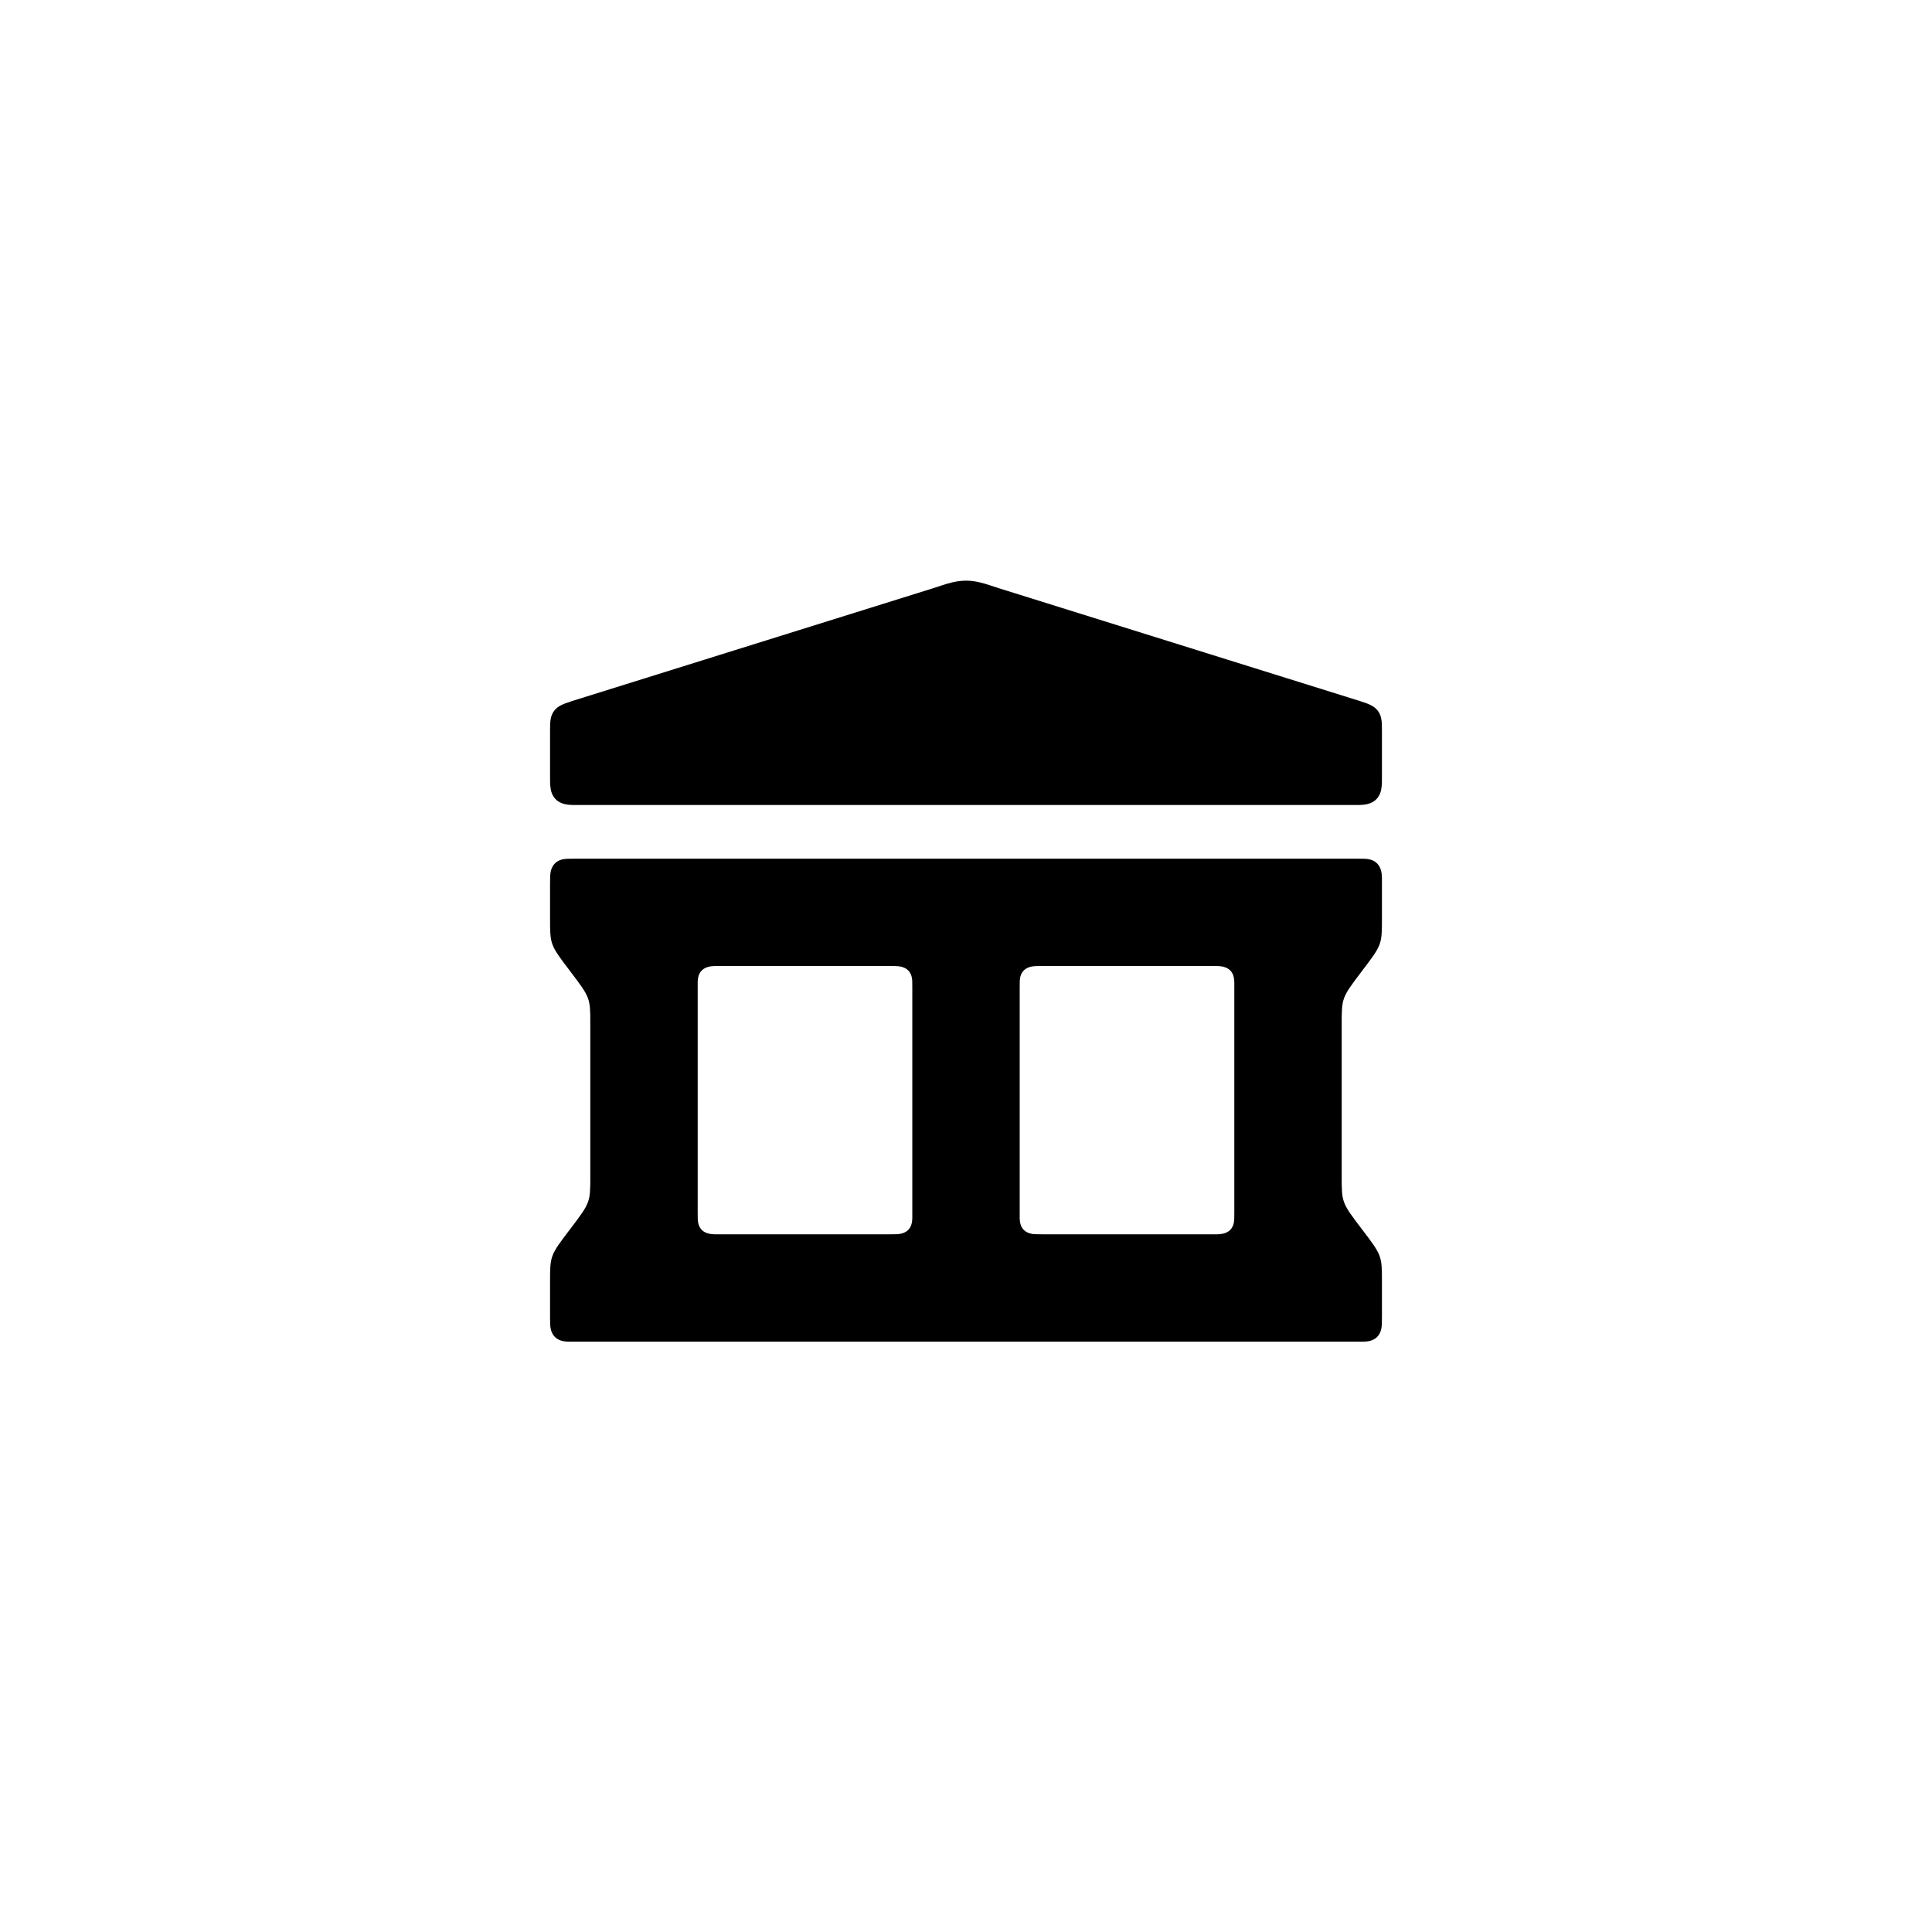
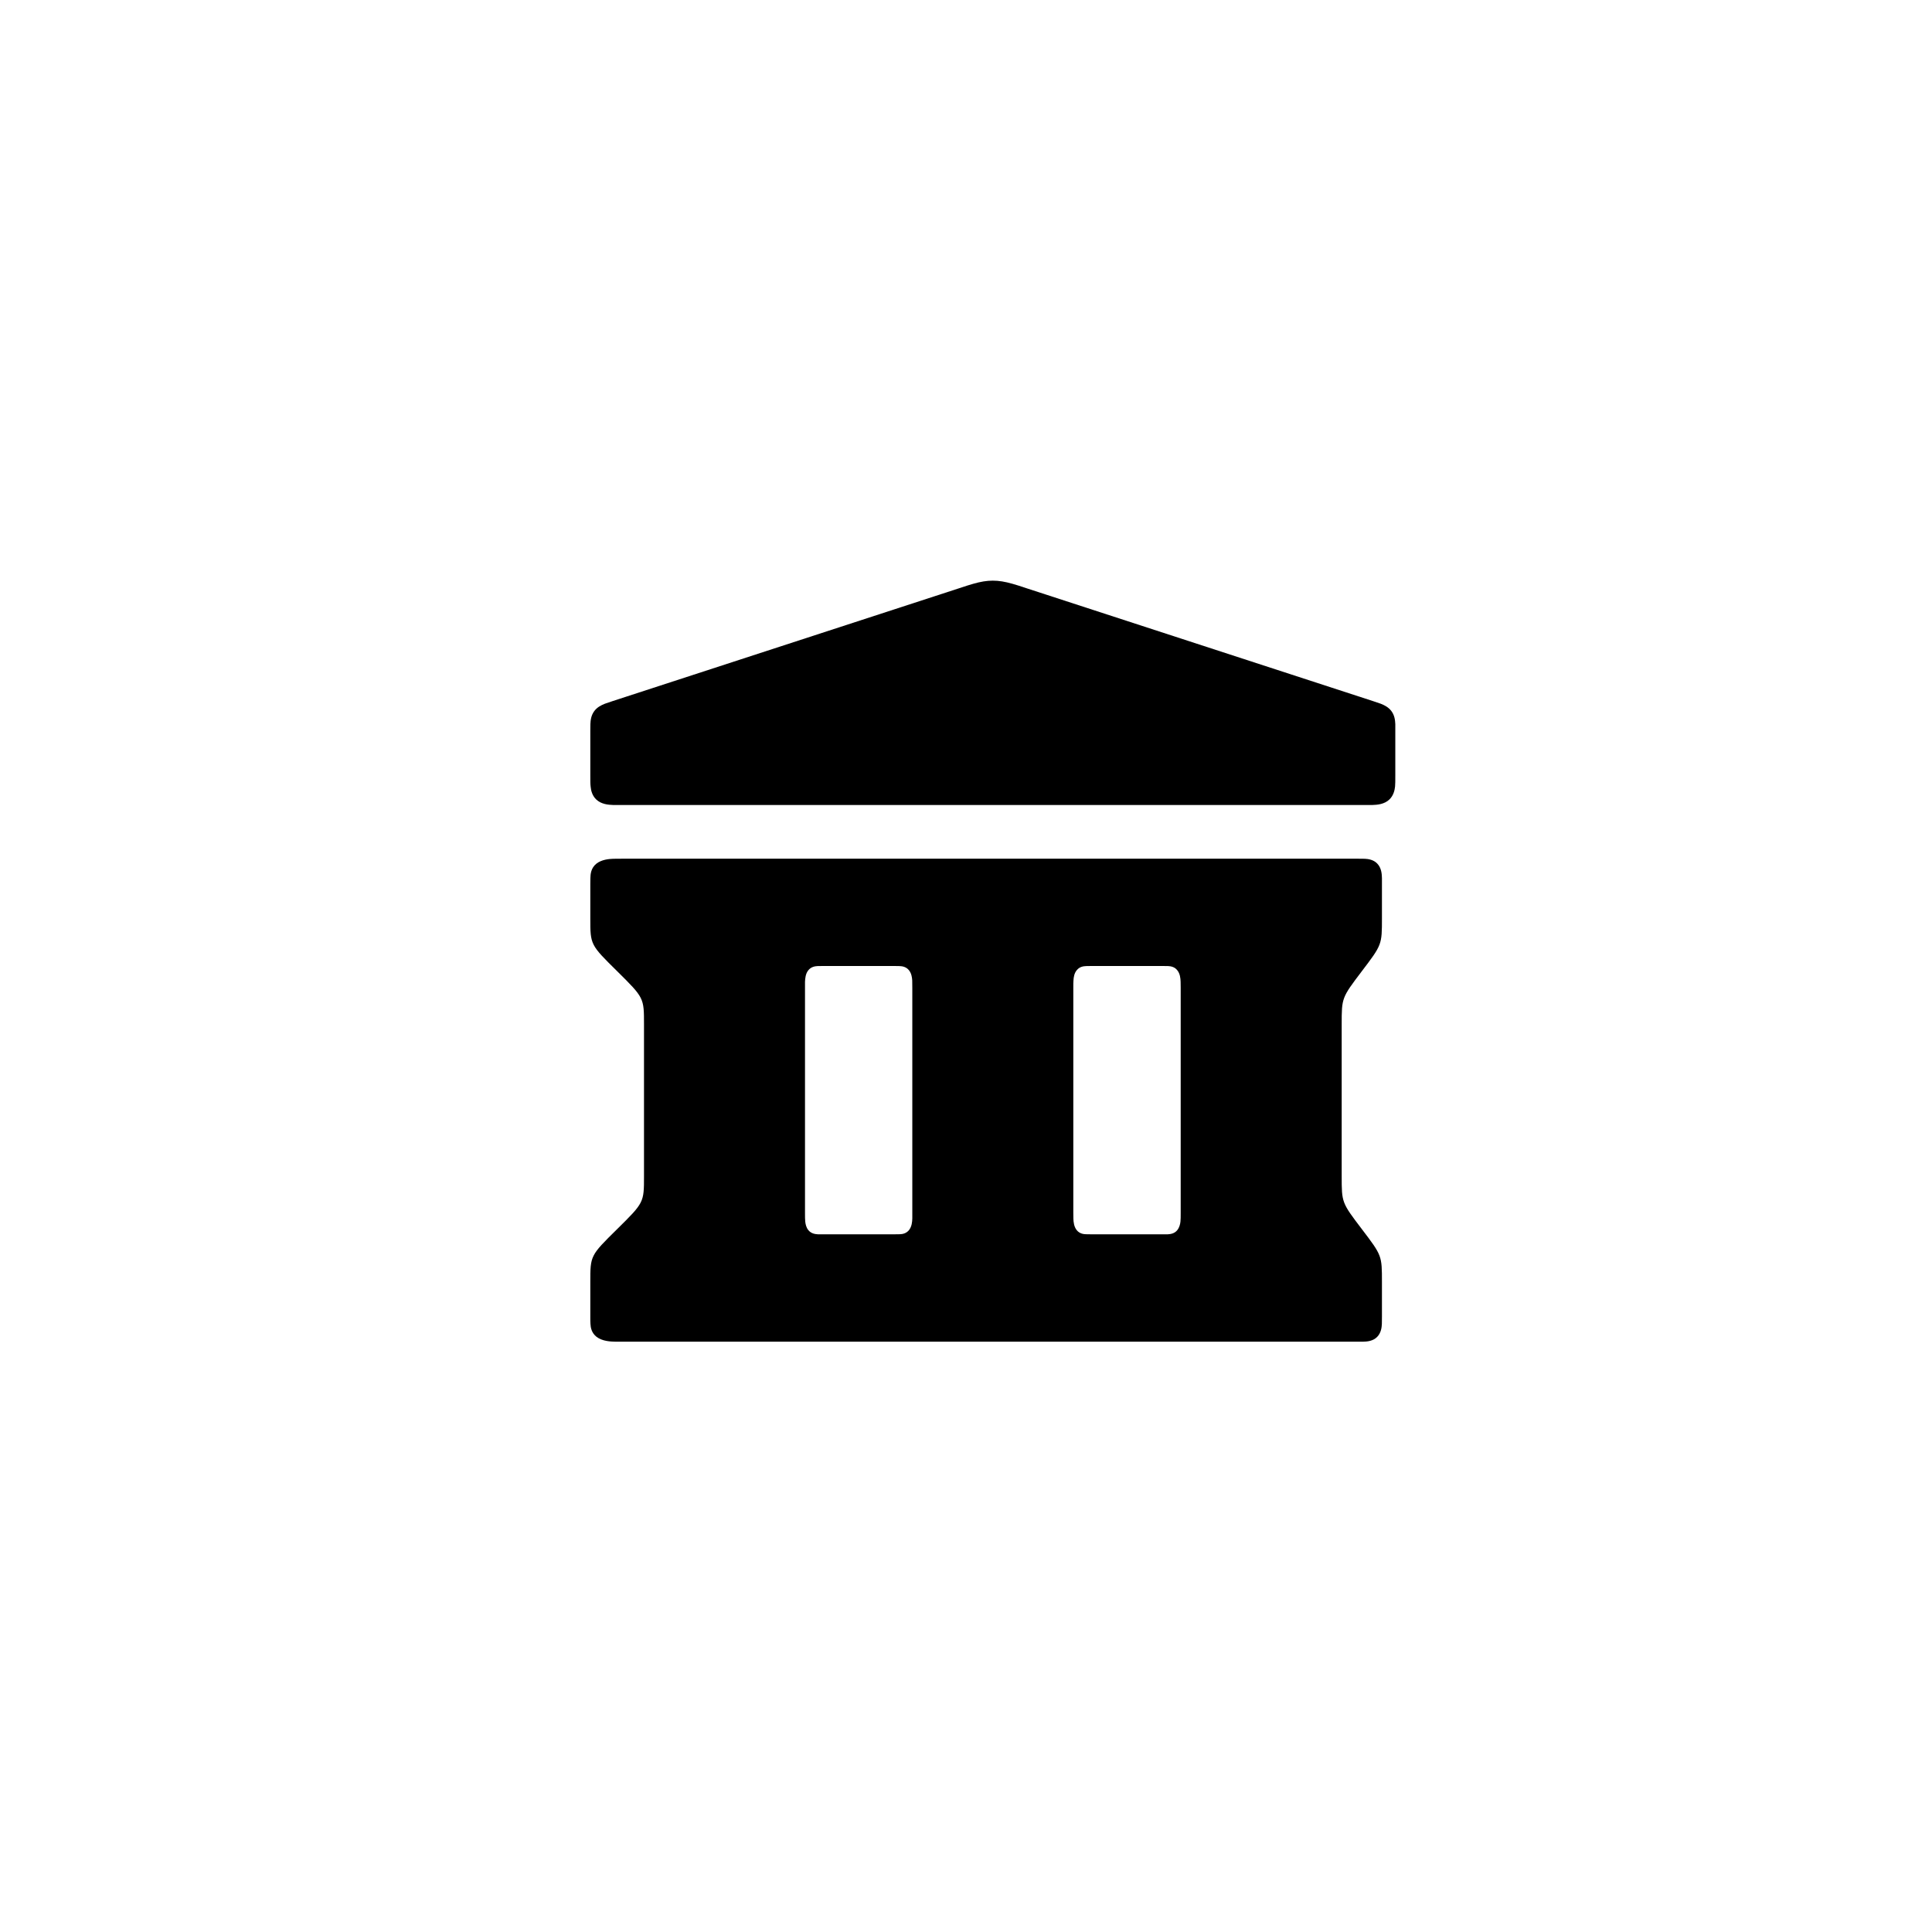
<svg xmlns="http://www.w3.org/2000/svg" width="24" height="24" viewBox="0 0 24 24">
-   <path fill-rule="evenodd" d="M6.833 9.632L6.833 9.086C6.833 9.041 6.833 9.017 6.834 8.996C6.836 8.944 6.844 8.885 6.881 8.834C6.914 8.787 6.963 8.761 7.01 8.742C7.031 8.734 7.056 8.725 7.105 8.709L11.589 7.308C11.674 7.281 11.72 7.264 11.762 7.252C11.94 7.2 12.06 7.2 12.238 7.252C12.28 7.264 12.326 7.281 12.411 7.308L16.895 8.709C16.944 8.725 16.969 8.734 16.99 8.742C17.037 8.761 17.086 8.787 17.119 8.834C17.156 8.885 17.164 8.944 17.166 8.996C17.167 9.017 17.167 9.041 17.167 9.086L17.167 9.632L17.167 9.632C17.167 9.701 17.167 9.739 17.163 9.771C17.159 9.817 17.145 9.881 17.096 9.93C17.035 9.991 16.949 9.998 16.886 10C16.869 10 16.848 10 16.798 10L7.202 10C7.152 10 7.131 10 7.114 10C7.051 9.998 6.965 9.991 6.904 9.93C6.855 9.881 6.841 9.817 6.837 9.771C6.833 9.739 6.833 9.701 6.833 9.632L6.833 9.632ZM7.14 10.667L16.86 10.667L16.86 10.667C16.905 10.667 16.932 10.667 16.953 10.668C16.995 10.67 17.061 10.678 17.108 10.727C17.161 10.781 17.166 10.858 17.167 10.909C17.167 10.923 17.167 10.942 17.167 10.982L17.167 11.407C17.167 11.736 17.167 11.736 16.917 12.065C16.667 12.395 16.667 12.395 16.667 12.724L16.667 14.61C16.667 14.939 16.667 14.939 16.917 15.268C17.167 15.597 17.167 15.597 17.167 15.926L17.167 16.351C17.167 16.397 17.167 16.425 17.166 16.447C17.164 16.491 17.156 16.558 17.108 16.607C17.056 16.661 16.98 16.666 16.931 16.667C16.918 16.667 16.899 16.667 16.86 16.667L7.14 16.667C7.101 16.667 7.082 16.667 7.069 16.667C7.02 16.666 6.945 16.661 6.892 16.607C6.844 16.558 6.836 16.491 6.834 16.447C6.833 16.425 6.833 16.397 6.833 16.351L6.833 15.926C6.833 15.597 6.833 15.597 7.083 15.268C7.333 14.939 7.333 14.939 7.333 14.61L7.333 12.724C7.333 12.395 7.333 12.395 7.083 12.065C6.833 11.736 6.833 11.736 6.833 11.407L6.833 10.982C6.833 10.942 6.833 10.923 6.834 10.909C6.834 10.858 6.839 10.781 6.892 10.727C6.939 10.678 7.005 10.67 7.047 10.668C7.069 10.667 7.095 10.667 7.14 10.667L7.14 10.667ZM8.667 12.271L8.667 15.063C8.667 15.108 8.667 15.132 8.668 15.153C8.671 15.192 8.681 15.243 8.721 15.282C8.767 15.324 8.829 15.331 8.876 15.333C8.892 15.333 8.912 15.333 8.954 15.333L11.046 15.333C11.085 15.333 11.113 15.333 11.133 15.332C11.171 15.331 11.233 15.324 11.279 15.282C11.324 15.239 11.331 15.18 11.333 15.136C11.333 15.121 11.333 15.102 11.333 15.063L11.333 12.271C11.333 12.226 11.333 12.201 11.332 12.18C11.329 12.141 11.319 12.09 11.279 12.052C11.233 12.009 11.171 12.002 11.124 12.001C11.108 12 11.088 12 11.046 12L8.954 12C8.915 12 8.887 12 8.867 12.001C8.829 12.003 8.767 12.009 8.721 12.052C8.676 12.094 8.669 12.153 8.667 12.197C8.667 12.213 8.667 12.232 8.667 12.271L8.667 12.271ZM15.333 12.271C15.333 12.232 15.333 12.213 15.333 12.197C15.331 12.153 15.324 12.094 15.279 12.052C15.233 12.009 15.171 12.003 15.133 12.001C15.113 12 15.085 12 15.046 12L12.954 12C12.912 12 12.892 12 12.876 12.001C12.829 12.002 12.767 12.009 12.721 12.052C12.681 12.09 12.671 12.141 12.668 12.18C12.667 12.201 12.667 12.226 12.667 12.271L12.667 15.063C12.667 15.102 12.667 15.121 12.667 15.136C12.669 15.18 12.676 15.239 12.721 15.282C12.767 15.324 12.829 15.331 12.867 15.332C12.887 15.333 12.915 15.333 12.954 15.333L15.046 15.333C15.088 15.333 15.108 15.333 15.124 15.333C15.171 15.331 15.233 15.324 15.279 15.282C15.319 15.243 15.329 15.192 15.332 15.153C15.333 15.132 15.333 15.108 15.333 15.063L15.333 12.271L15.333 12.271Z" />
+   <path fill-rule="evenodd" d="M7.333 9.632L7.333 9.086C7.333 9.041 7.333 9.017 7.334 8.996C7.336 8.944 7.344 8.885 7.382 8.834C7.416 8.787 7.466 8.761 7.514 8.742C7.536 8.734 7.561 8.726 7.611 8.709L11.913 7.308C12 7.279 12.047 7.264 12.09 7.252C12.272 7.2 12.394 7.2 12.577 7.252C12.62 7.264 12.667 7.279 12.754 7.308L17.055 8.709C17.105 8.726 17.131 8.734 17.152 8.742C17.201 8.761 17.25 8.787 17.285 8.834C17.323 8.885 17.331 8.944 17.333 8.996C17.333 9.017 17.333 9.041 17.333 9.086L17.333 9.632L17.333 9.632C17.333 9.701 17.333 9.739 17.33 9.771C17.325 9.817 17.311 9.881 17.261 9.93C17.199 9.991 17.111 9.998 17.047 10C17.029 10 17.007 10 16.957 10L7.71 10C7.66 10 7.637 10 7.62 10C7.556 9.998 7.468 9.991 7.405 9.93C7.355 9.881 7.341 9.817 7.337 9.771C7.333 9.739 7.333 9.701 7.333 9.632L7.333 9.632ZM7.742 10.667L16.86 10.667L16.86 10.667C16.905 10.667 16.932 10.667 16.953 10.668C16.995 10.67 17.061 10.678 17.108 10.727C17.161 10.781 17.166 10.858 17.167 10.909C17.167 10.923 17.167 10.942 17.167 10.982L17.167 11.407C17.167 11.736 17.167 11.736 16.917 12.065C16.667 12.395 16.667 12.395 16.667 12.724L16.667 14.61C16.667 14.939 16.667 14.939 16.917 15.268C17.167 15.597 17.167 15.597 17.167 15.926L17.167 16.351C17.167 16.397 17.167 16.425 17.166 16.447C17.164 16.491 17.156 16.558 17.108 16.607C17.056 16.661 16.98 16.666 16.931 16.667C16.918 16.667 16.899 16.667 16.86 16.667L7.742 16.667C7.69 16.667 7.665 16.667 7.648 16.667C7.582 16.666 7.482 16.661 7.411 16.607C7.348 16.558 7.337 16.491 7.335 16.447C7.333 16.425 7.333 16.397 7.333 16.351L7.333 15.926C7.333 15.597 7.333 15.597 7.667 15.268C8 14.939 8 14.939 8 14.61L8 12.724C8 12.395 8 12.395 7.667 12.065C7.333 11.736 7.333 11.736 7.333 11.407L7.333 10.982C7.333 10.942 7.333 10.923 7.334 10.909C7.335 10.858 7.341 10.781 7.411 10.727C7.475 10.678 7.562 10.67 7.618 10.668C7.647 10.667 7.683 10.667 7.742 10.667L7.742 10.667ZM10 12.271L10 15.063C10 15.117 10 15.148 10.003 15.175C10.006 15.204 10.014 15.248 10.042 15.282C10.077 15.324 10.125 15.331 10.161 15.333C10.174 15.333 10.189 15.333 10.221 15.333L11.112 15.333C11.142 15.333 11.163 15.333 11.179 15.332C11.209 15.331 11.256 15.324 11.291 15.282C11.326 15.239 11.332 15.18 11.333 15.136C11.333 15.121 11.333 15.102 11.333 15.063L11.333 12.271C11.333 12.226 11.333 12.201 11.332 12.18C11.33 12.141 11.322 12.09 11.291 12.052C11.256 12.009 11.208 12.002 11.172 12.001C11.16 12 11.144 12 11.112 12L10.221 12C10.191 12 10.17 12 10.154 12.001C10.125 12.003 10.077 12.009 10.042 12.052C10.007 12.094 10.002 12.153 10 12.197C10 12.213 10 12.232 10 12.271L10 12.271ZM14.667 12.271C14.667 12.232 14.667 12.213 14.666 12.197C14.665 12.153 14.659 12.094 14.624 12.052C14.59 12.009 14.542 12.003 14.513 12.001C14.497 12 14.476 12 14.446 12L13.554 12C13.522 12 13.507 12 13.494 12.001C13.459 12.002 13.41 12.009 13.376 12.052C13.344 12.09 13.337 12.141 13.335 12.18C13.333 12.201 13.333 12.226 13.333 12.271L13.333 15.063C13.333 15.102 13.333 15.121 13.334 15.136C13.335 15.18 13.341 15.239 13.376 15.282C13.41 15.324 13.458 15.331 13.487 15.332C13.503 15.333 13.524 15.333 13.554 15.333L14.446 15.333C14.478 15.333 14.493 15.333 14.506 15.333C14.541 15.331 14.59 15.324 14.624 15.282C14.652 15.248 14.661 15.204 14.664 15.175C14.667 15.148 14.667 15.117 14.667 15.063L14.667 12.271L14.667 12.271Z" />
</svg>
